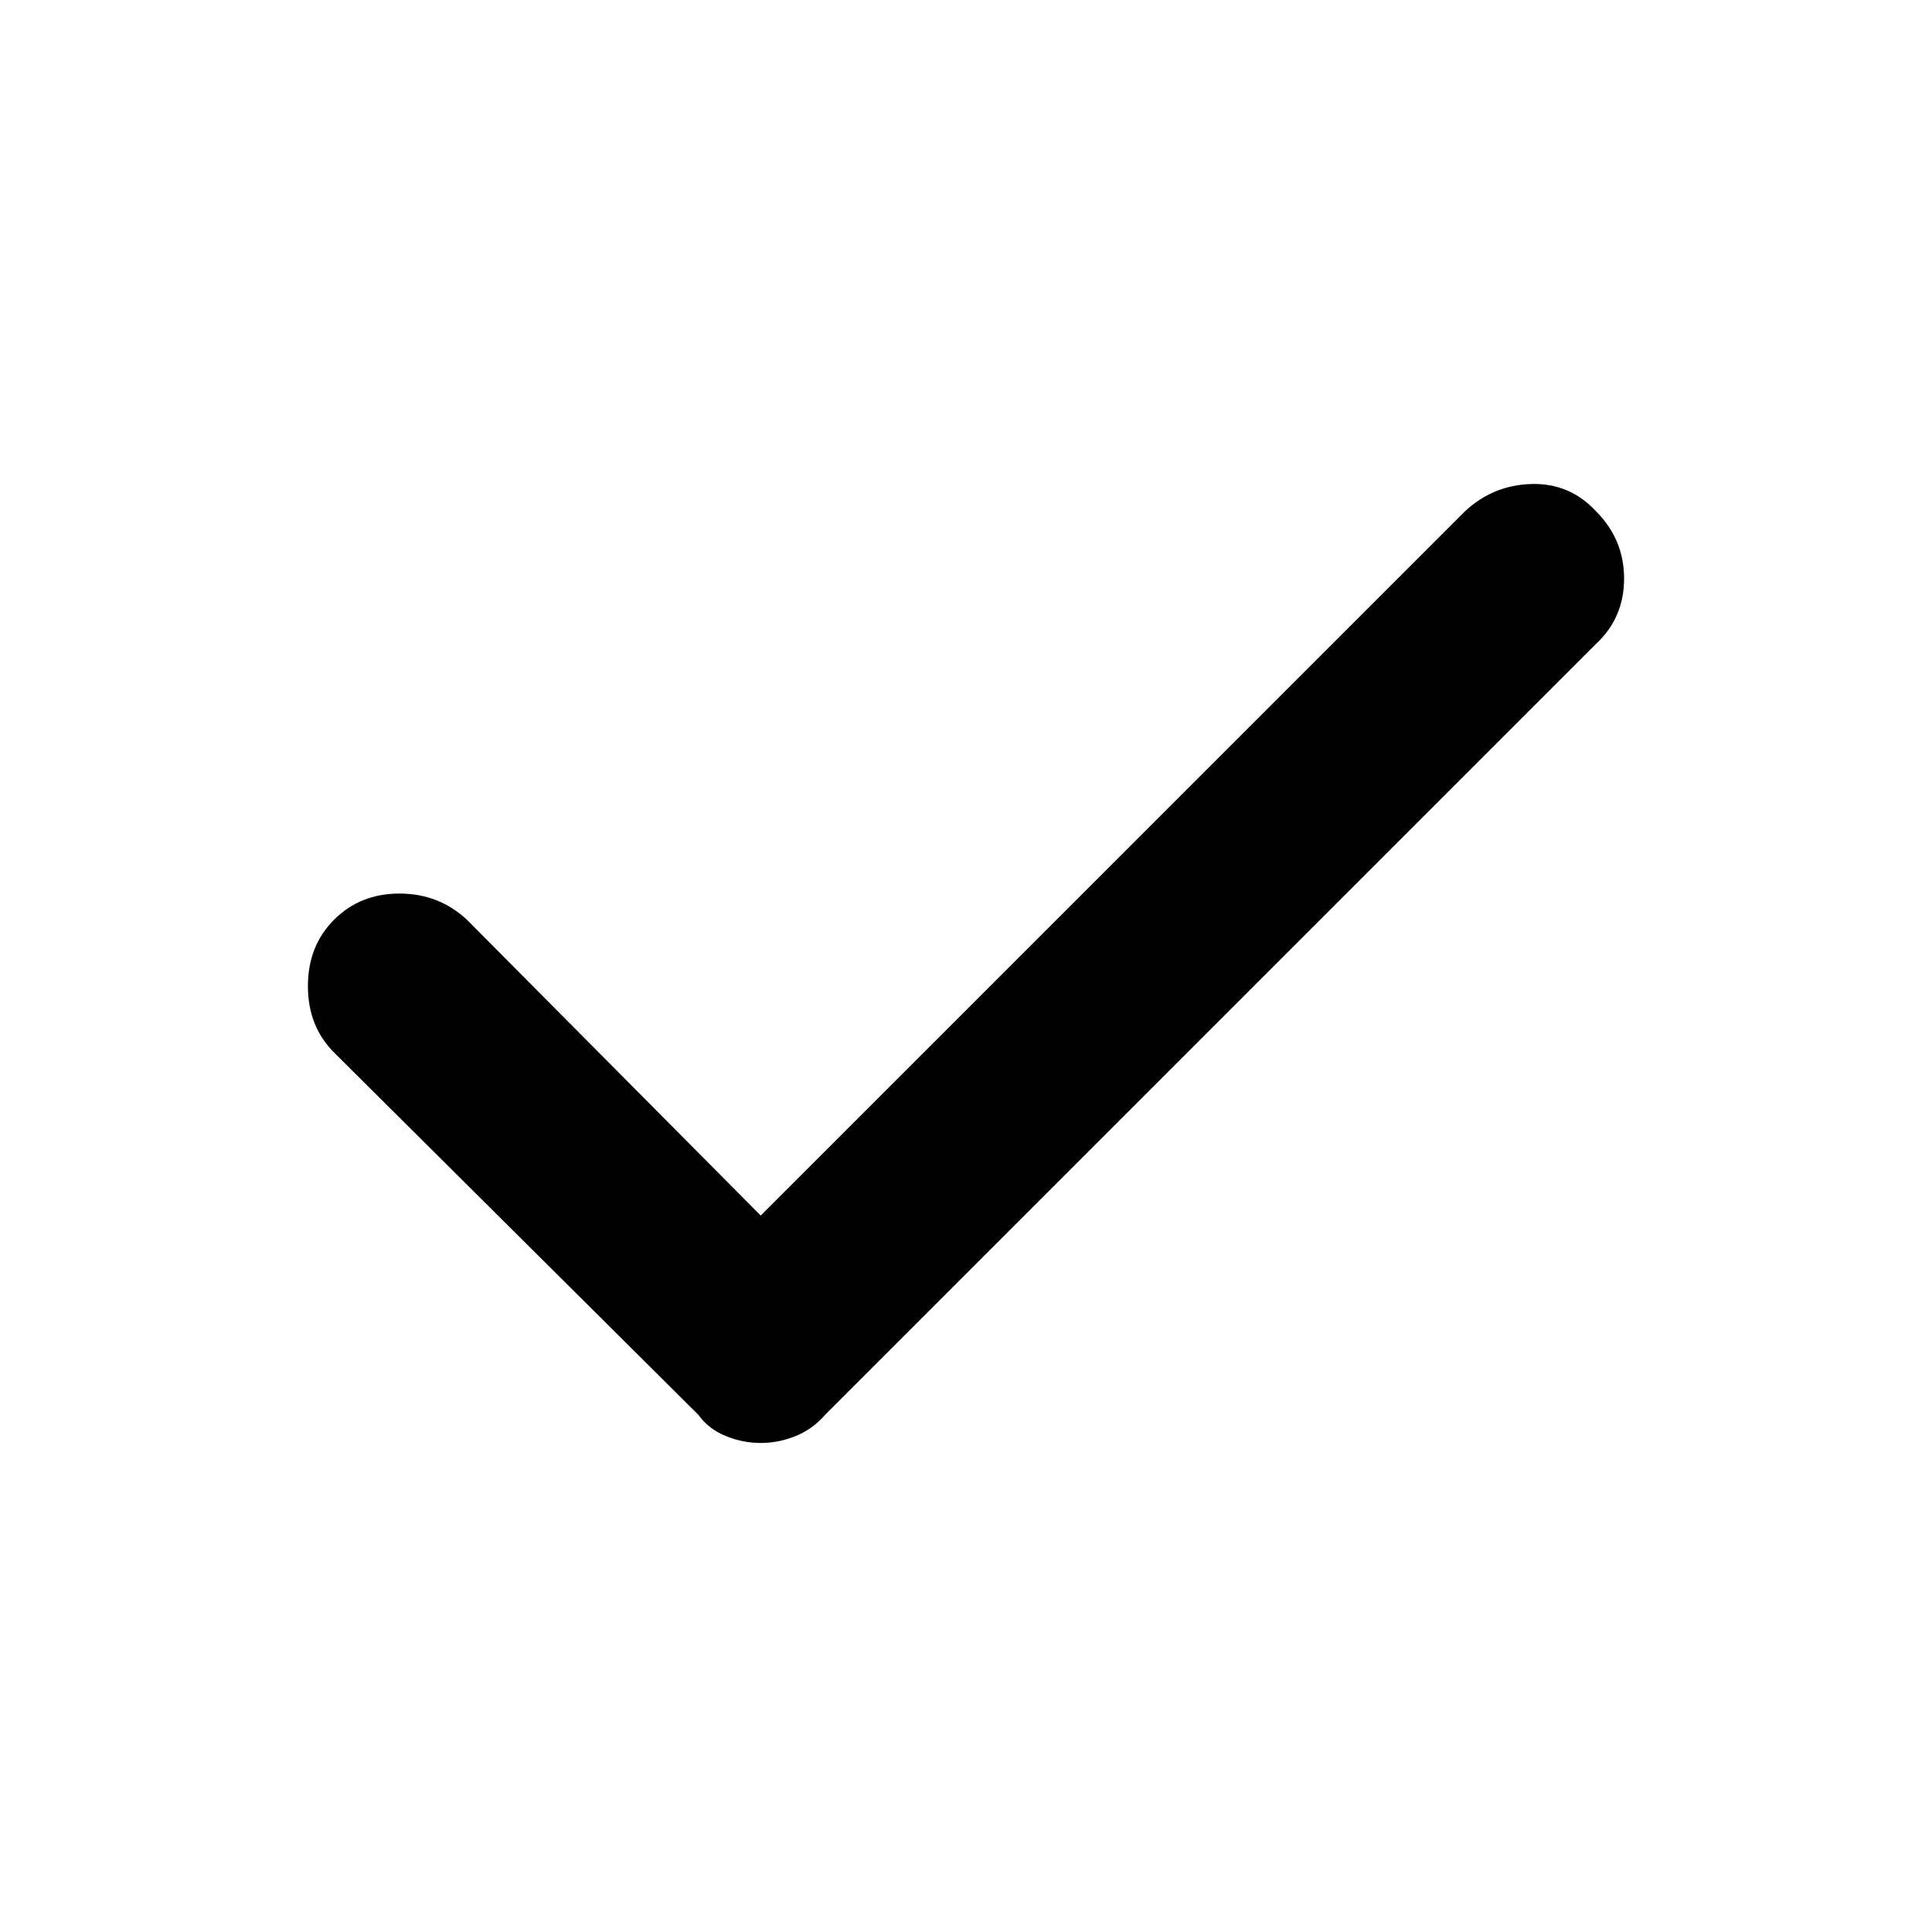
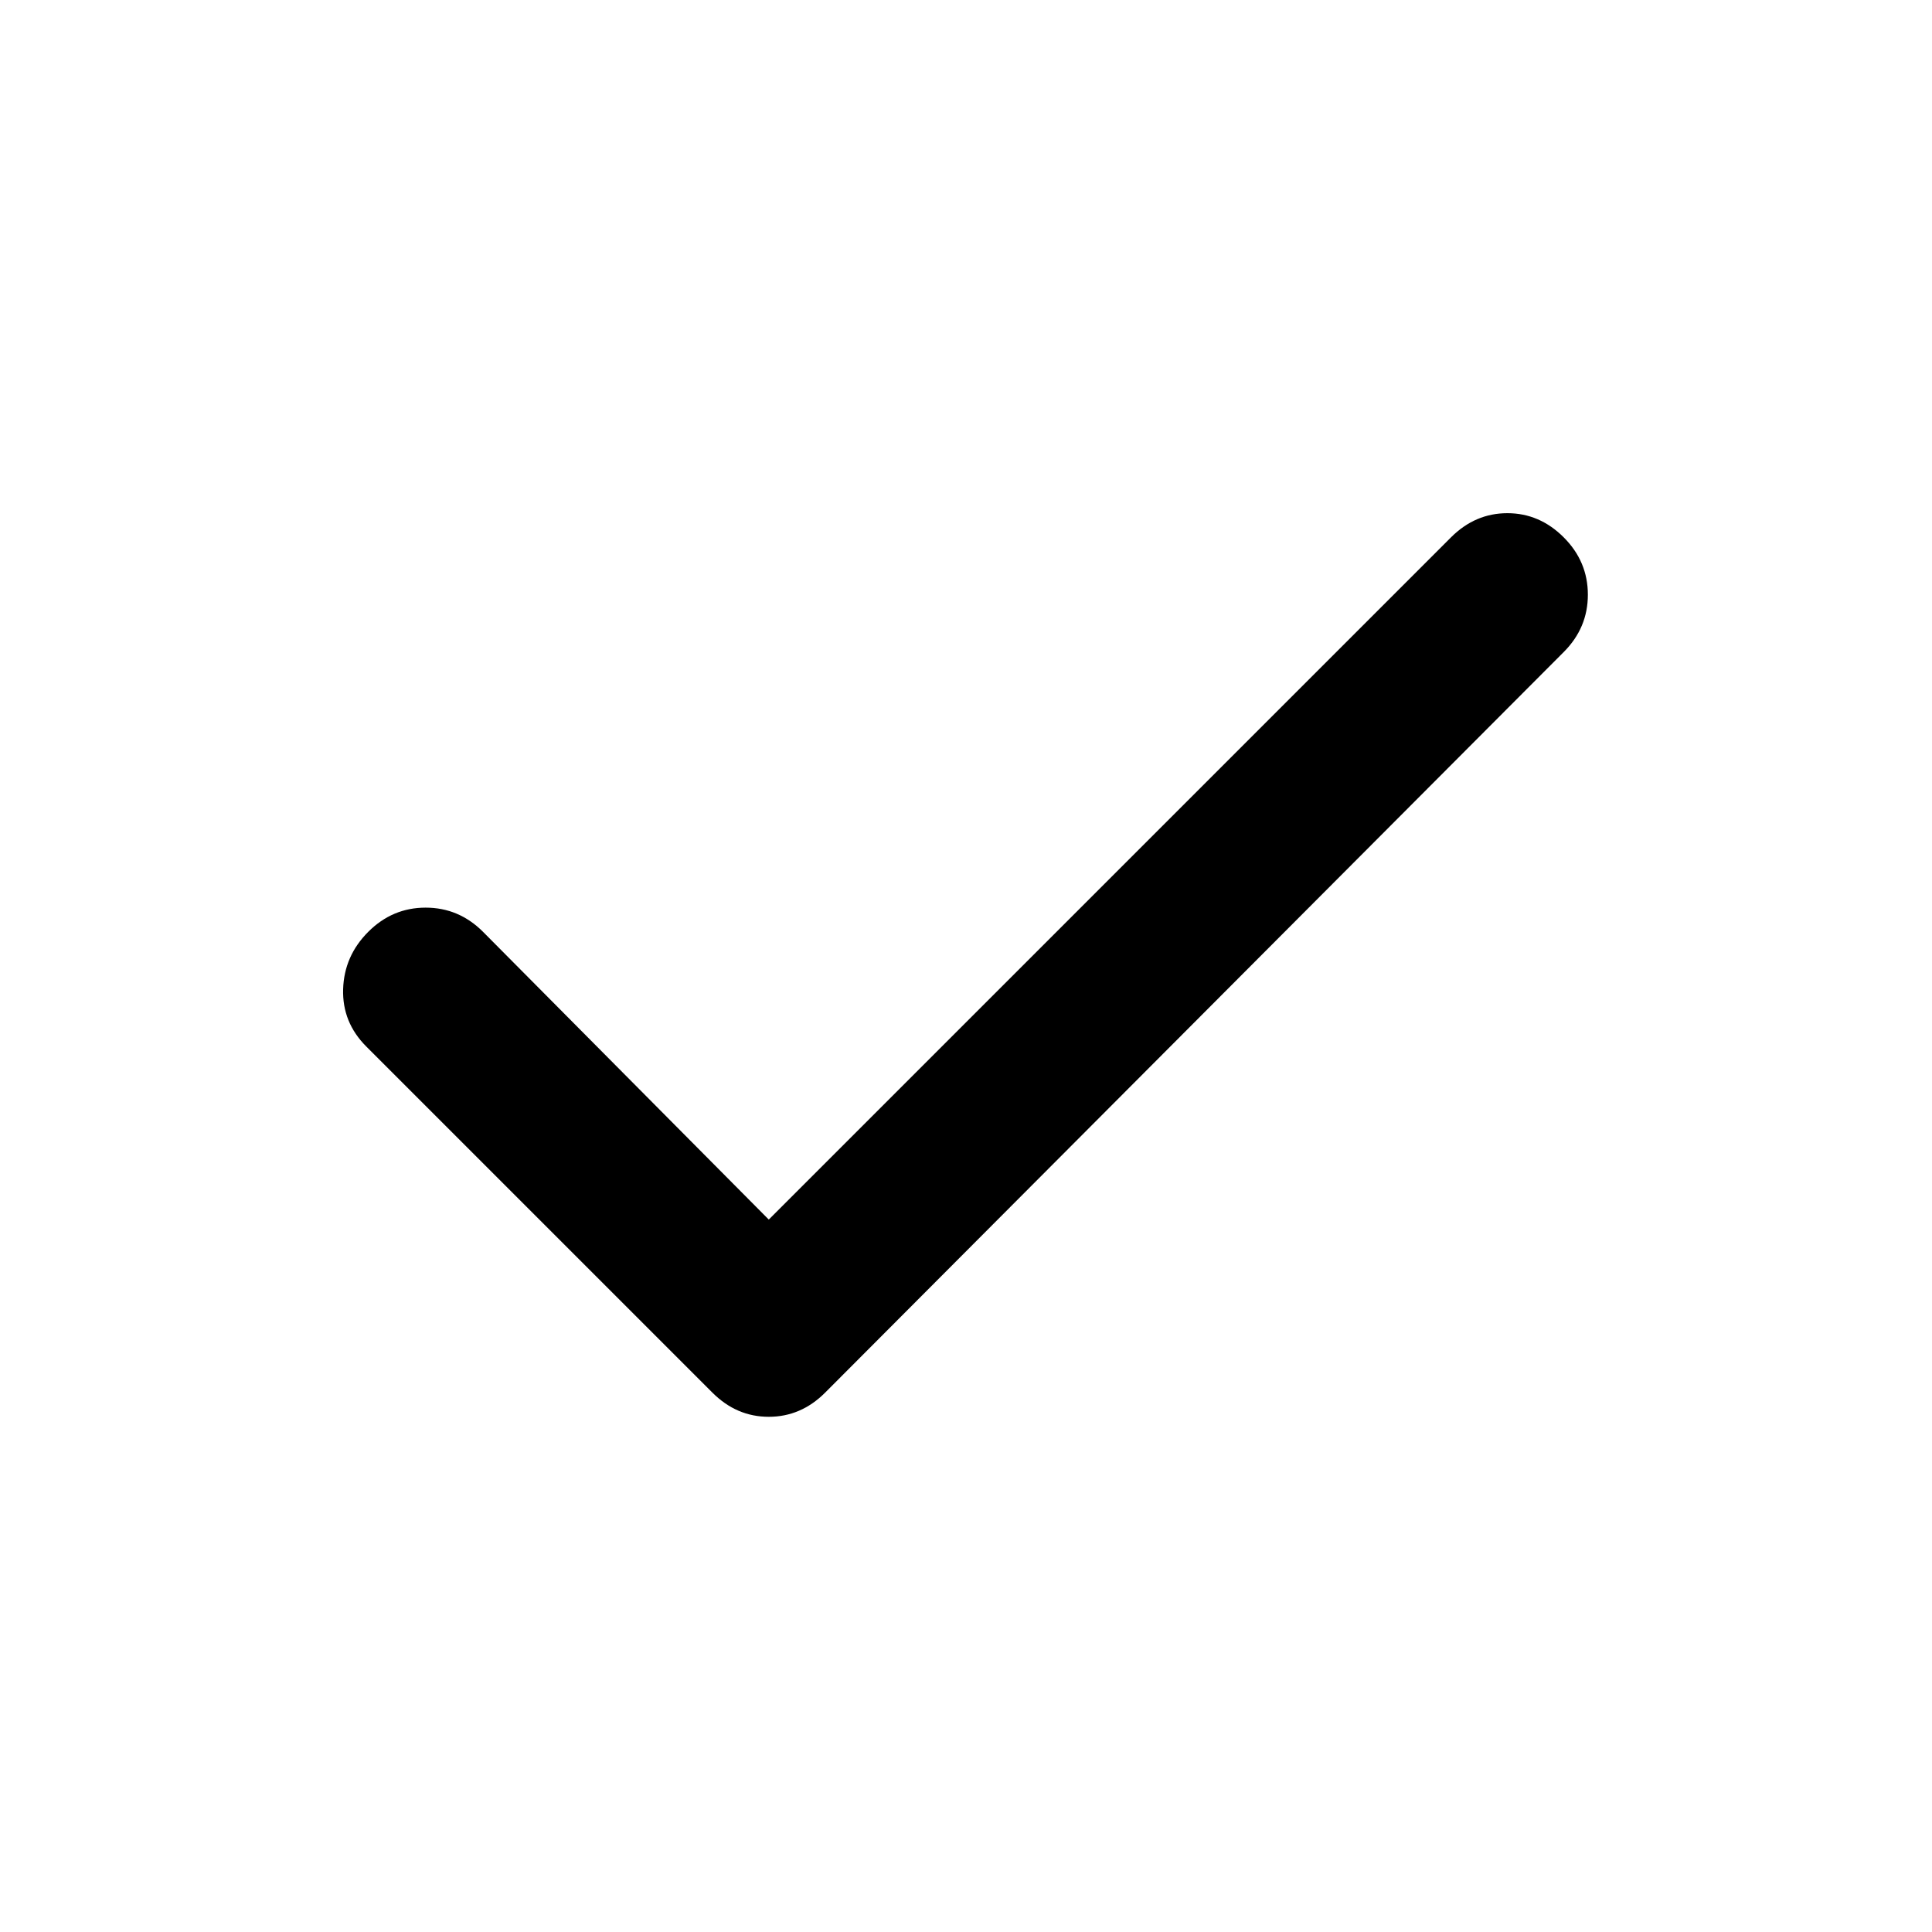
- <svg xmlns="http://www.w3.org/2000/svg" height="48" viewBox="0 96 960 960" width="48">
-   <path d="M378 813q-9 0-17.5-3.5T347 799L166 619q-13-13-13-33t13-33q13-13 32.5-13t33.5 13l146 147 350-350q14-13 33-13.5t32 13.5q14 14 14 33.5T793 416L410 799q-6 7-14.5 10.5T378 813Z" />
+ <svg xmlns="http://www.w3.org/2000/svg" height="24" viewBox="0 -960 960 960" width="24">
+   <path d="m382-354 339-339q12-12 28-12t28 12q12 12 12 28.5t-12 28.5l-367 368q-12 12-28 12t-28-12l-172-172q-12-12-11.5-28.5t12.5-28.5q12-12 28.5-12t28.5 12z" />
</svg>
